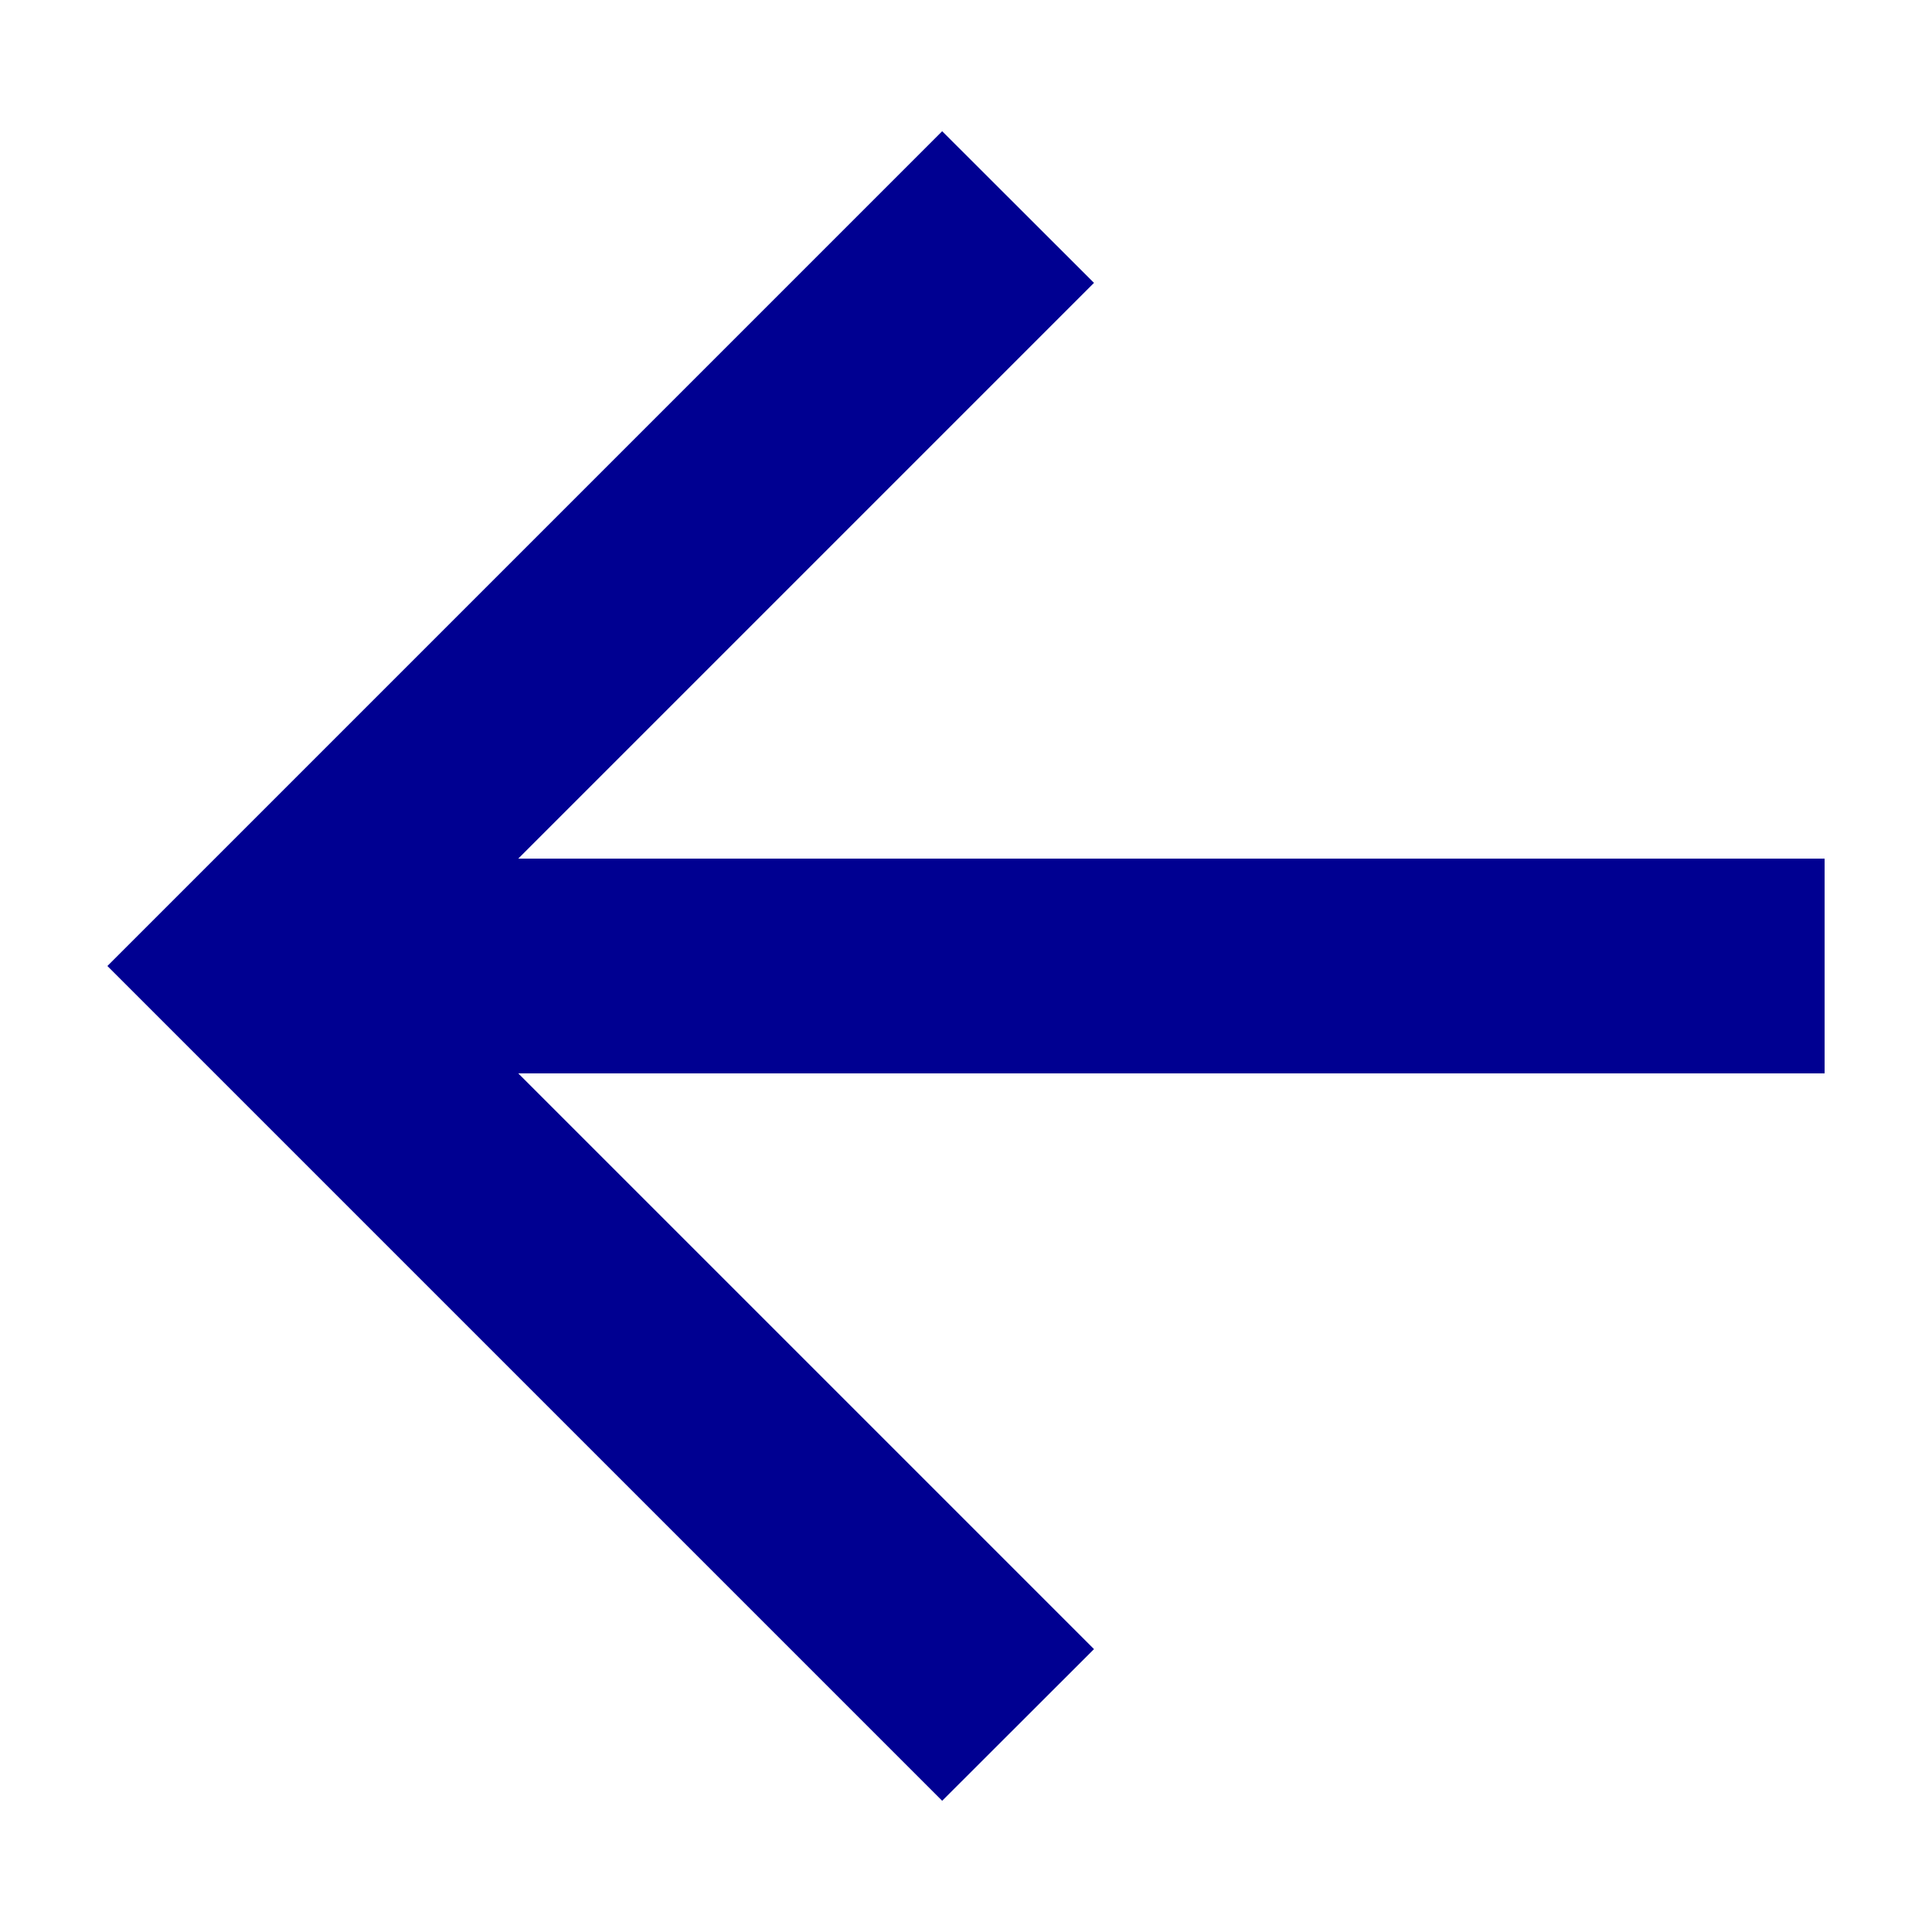
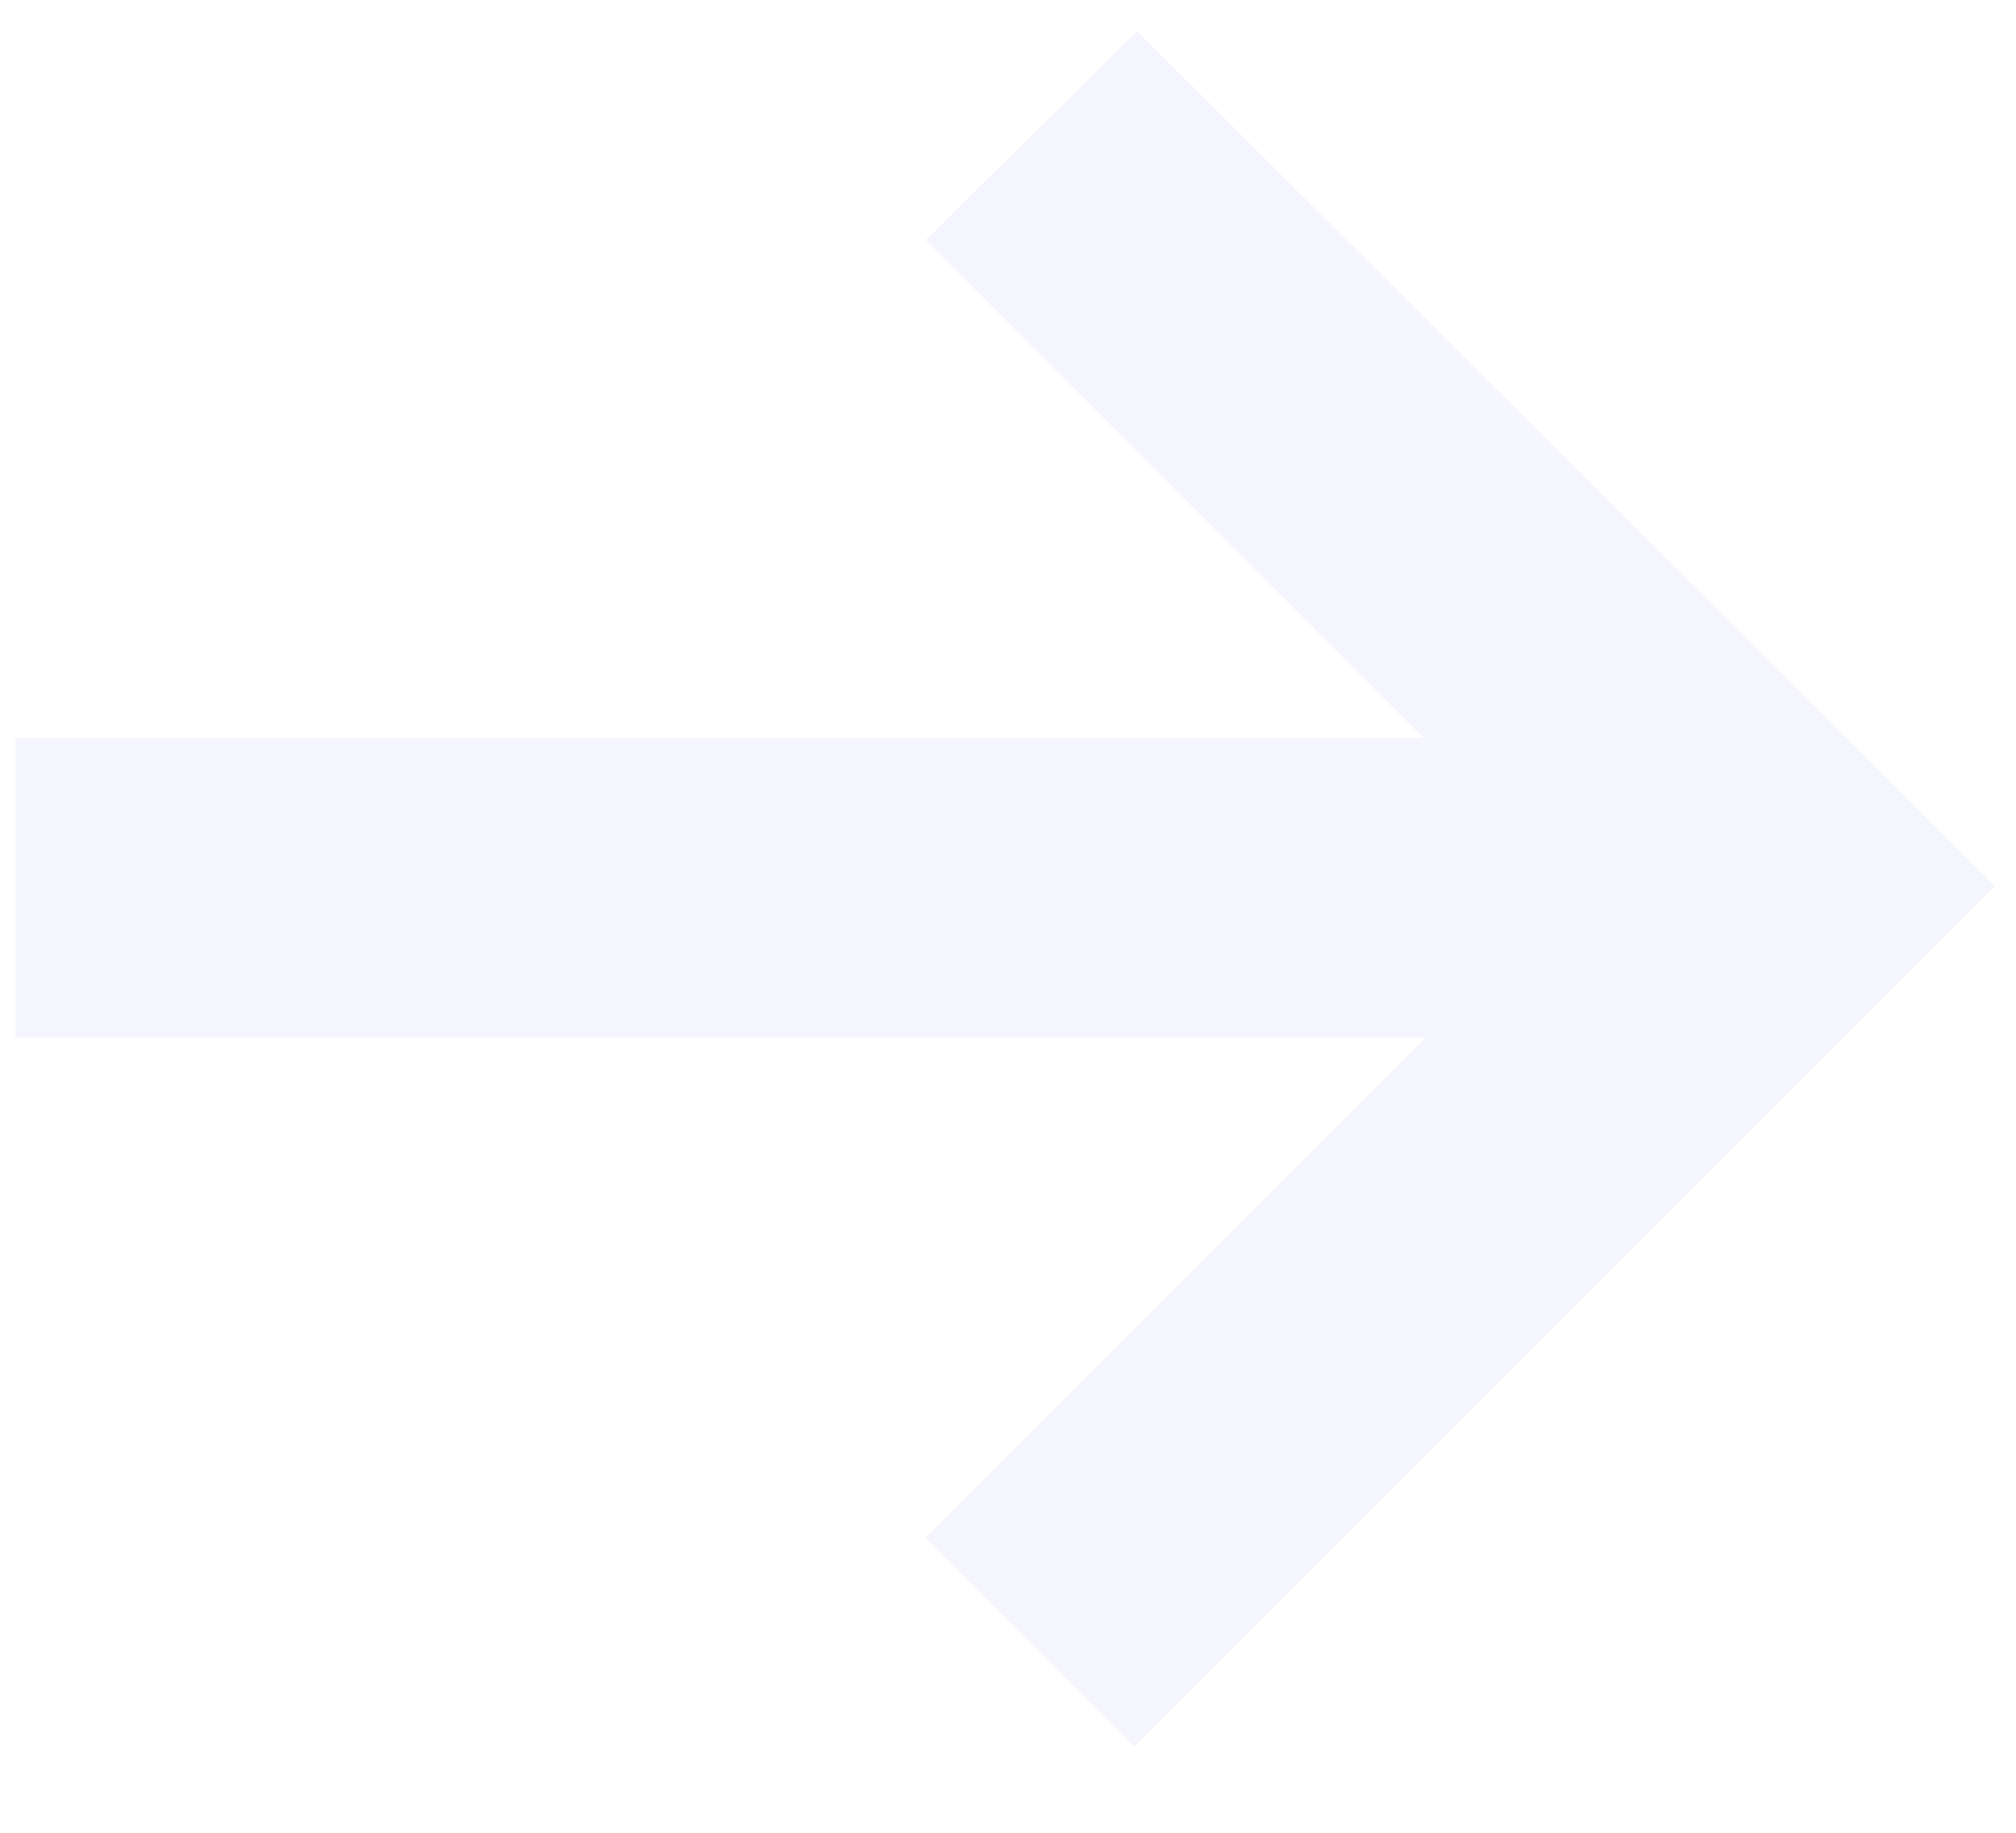
- <svg xmlns="http://www.w3.org/2000/svg" width="12" height="12" viewBox="0 0 12 12" fill="none">
-   <path fill-rule="evenodd" clip-rule="evenodd" d="M3.219 5.333H11.333V6.667H3.219L6.795 10.243L5.852 11.185L0.667 6L5.852 0.815L6.795 1.757L3.219 5.333Z" fill="#000091" />
+ <svg xmlns="http://www.w3.org/2000/svg" width="22" height="20" viewBox="0 0 22 20" fill="none">
+   <path d="M0.17 8.05H15.53L10.1 2.62L12.41 0.34L21.77 9.67L12.38 19.06L10.1 16.78L15.56 11.32H0.17V8.05Z" fill="#F5F5FE" />
</svg>
